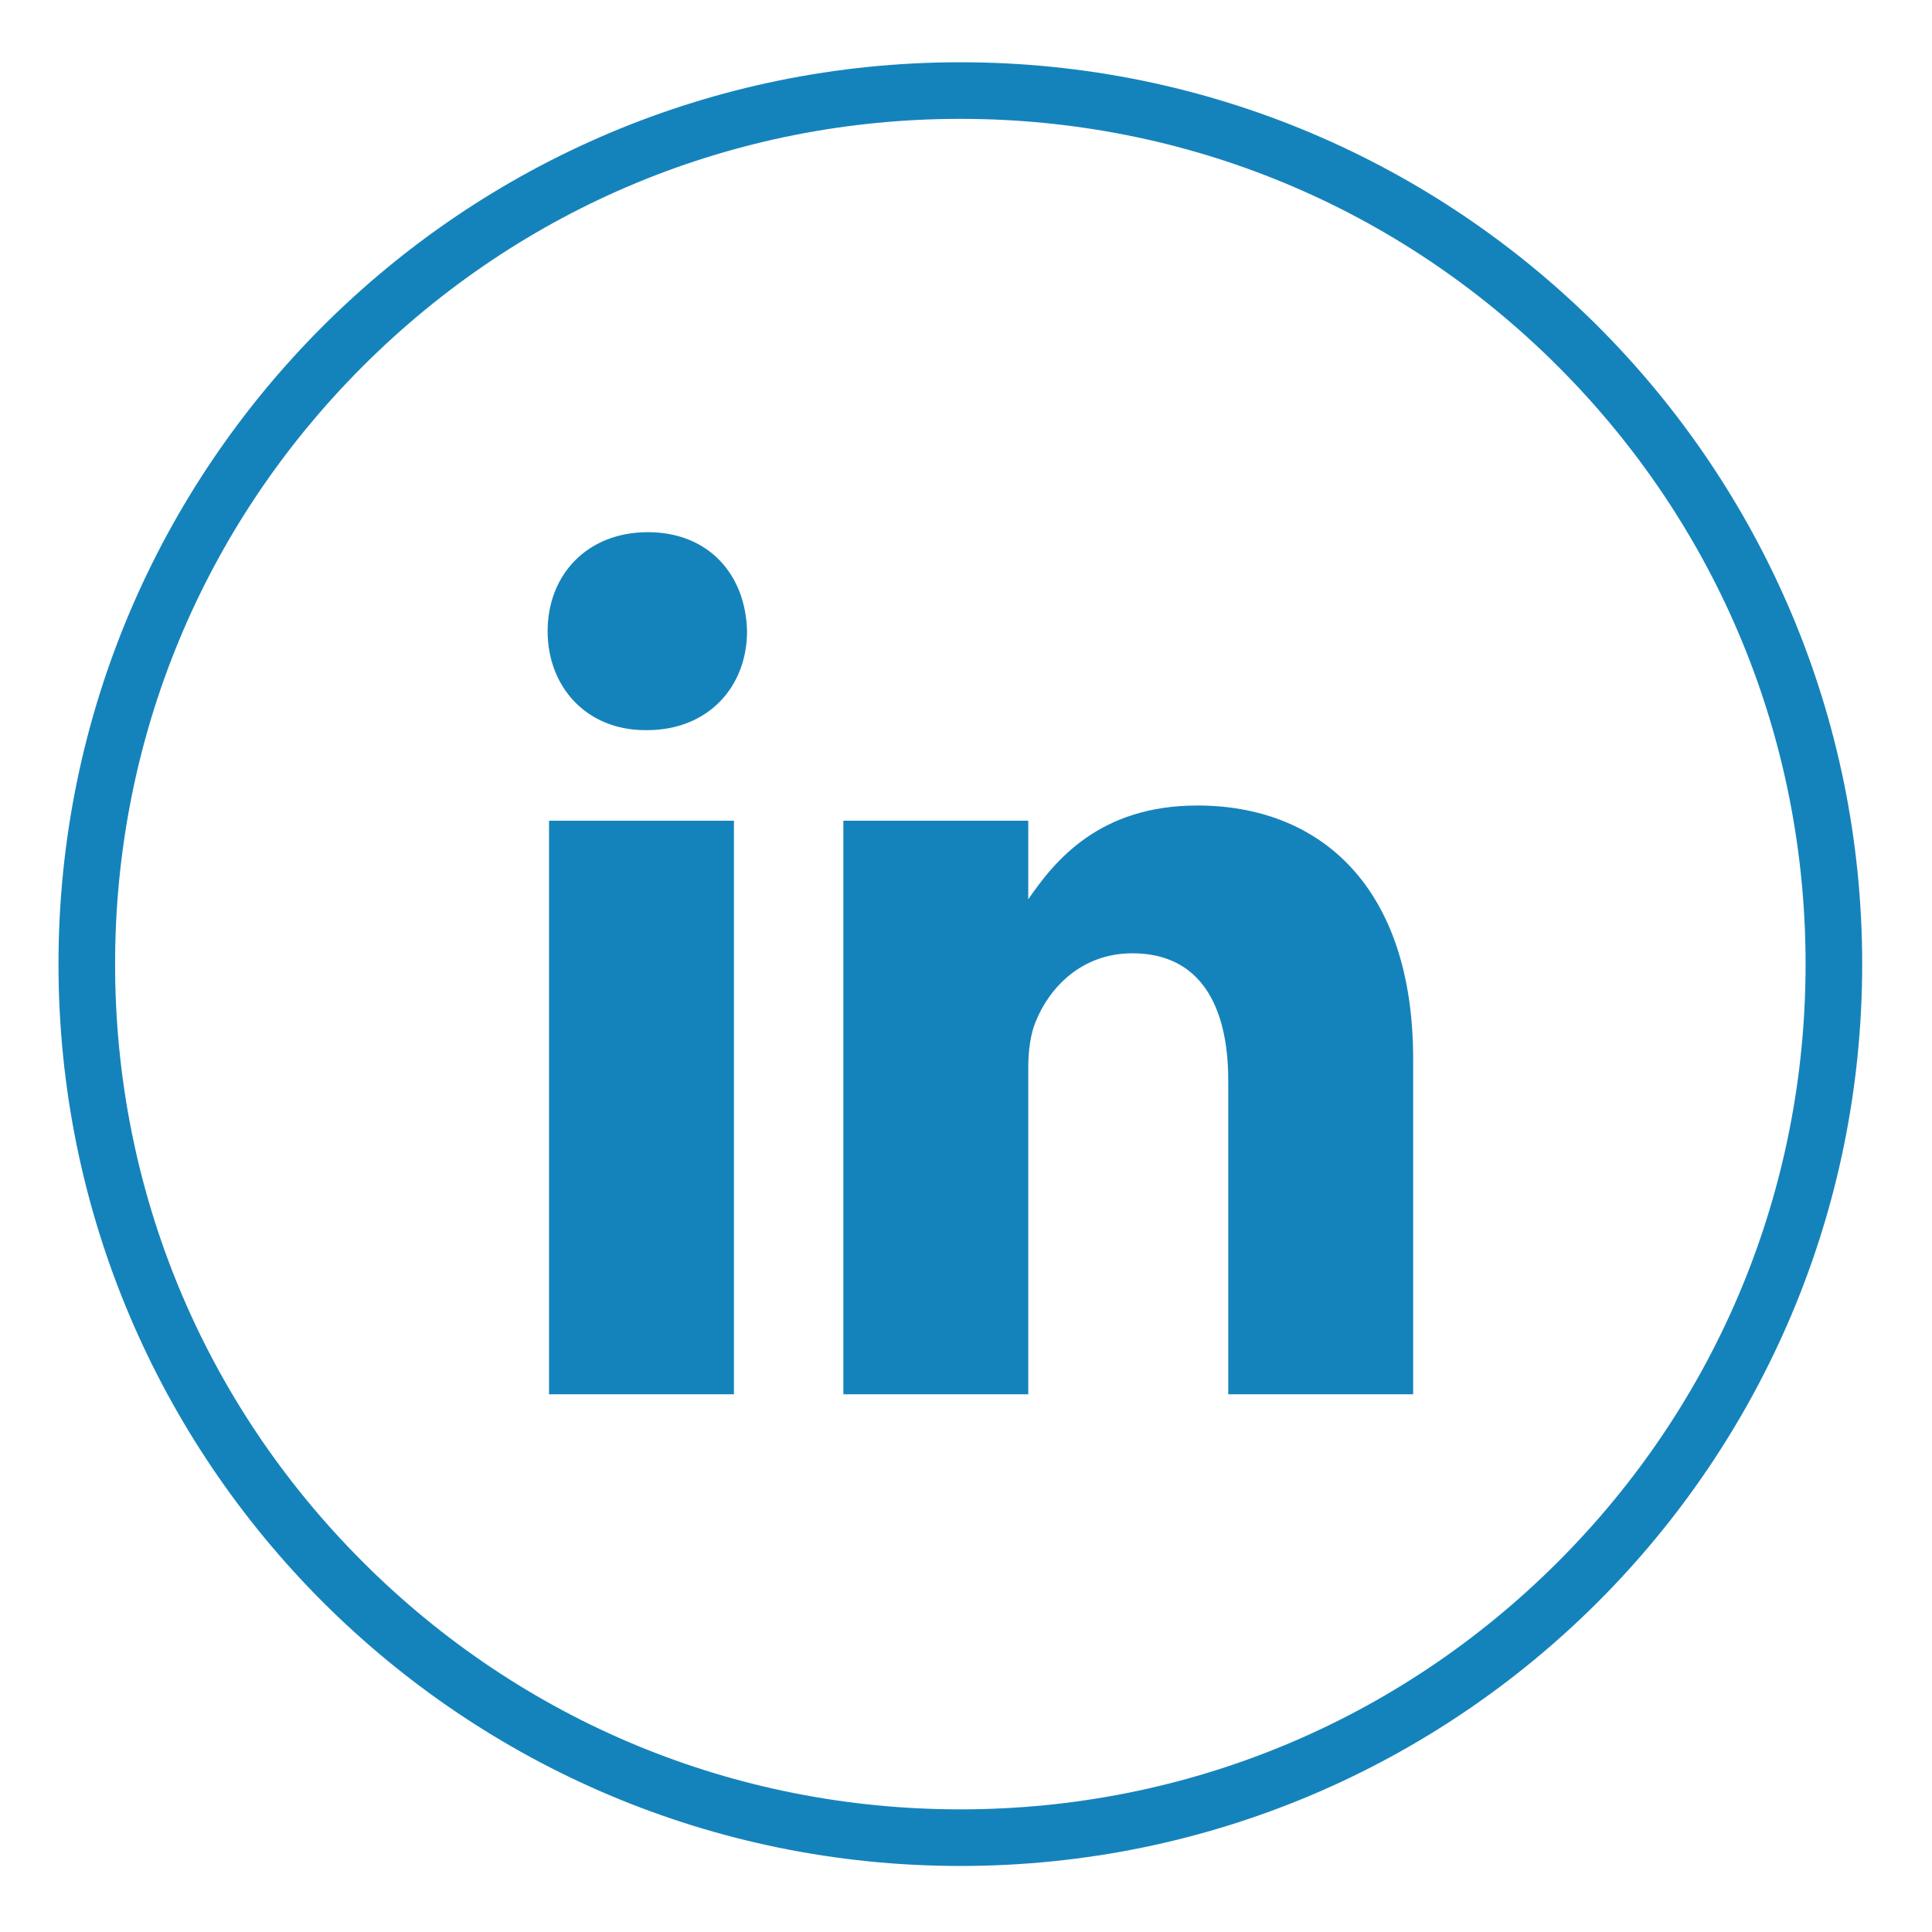
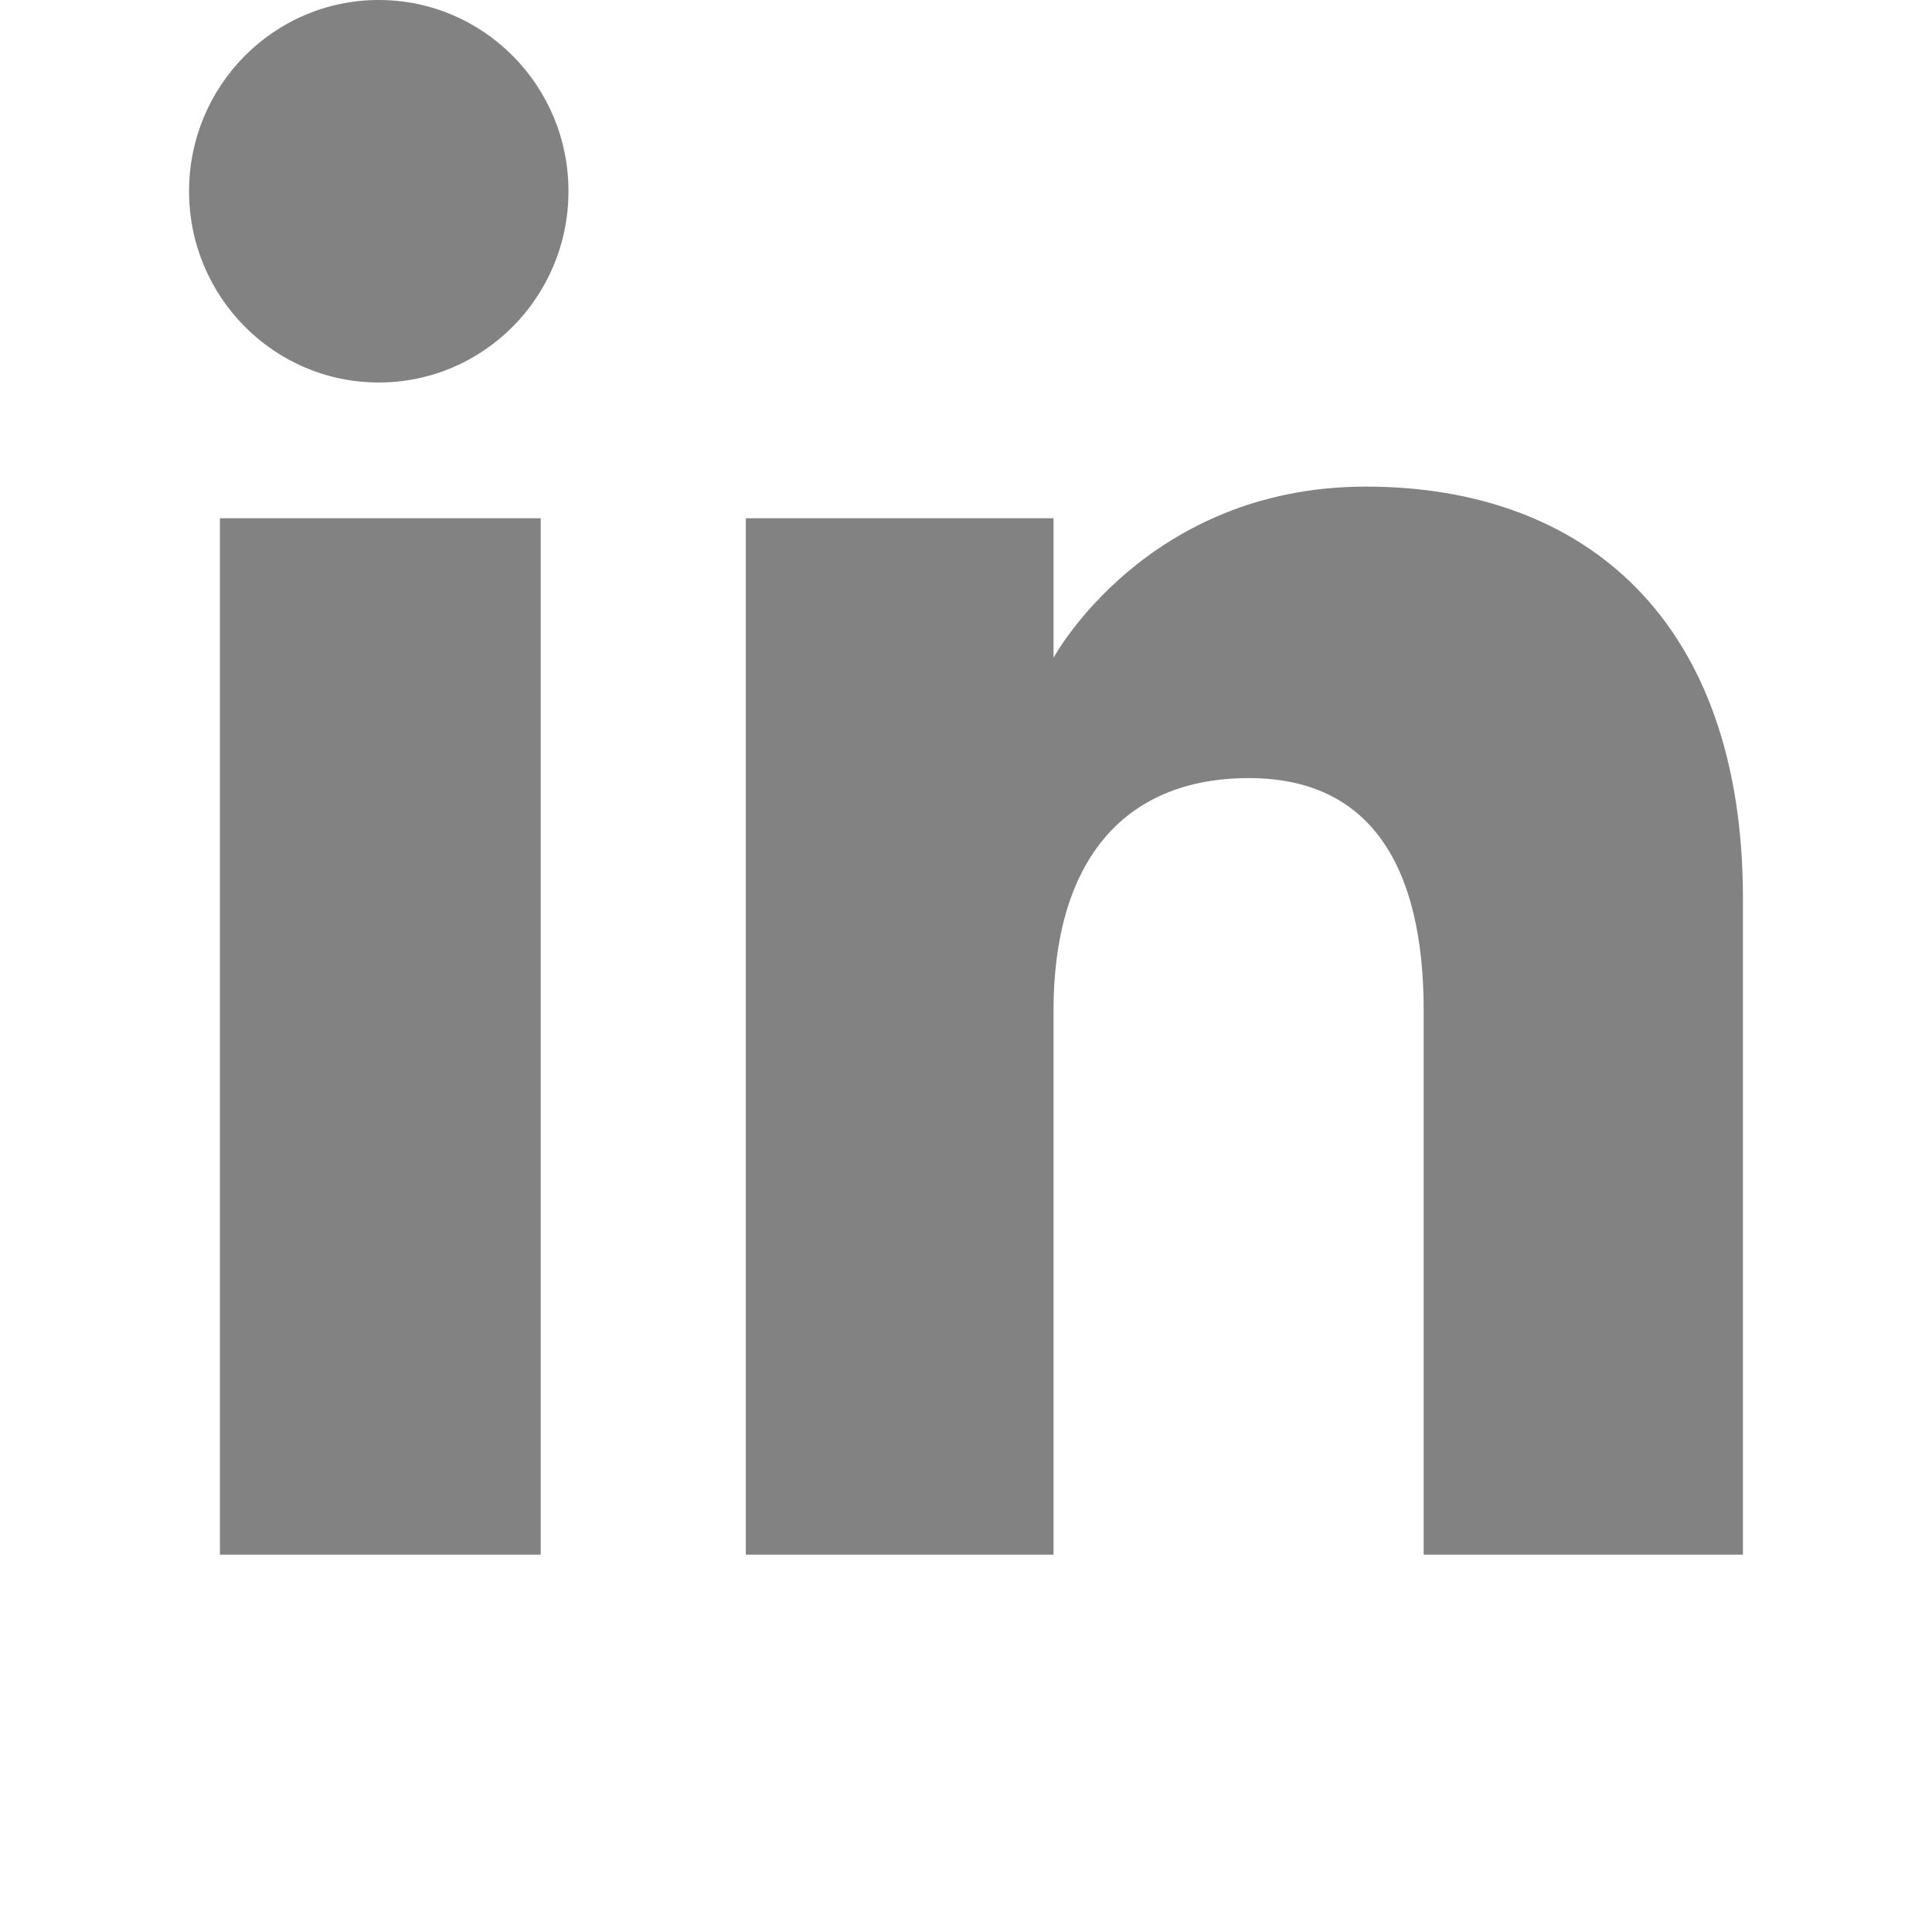
- <svg xmlns="http://www.w3.org/2000/svg" enable-background="new 0 0 512 512" height="512px" id="Layer_1" version="1.1" viewBox="0 0 512 512" width="512px" xml:space="preserve">
-   <g id="linkedin">
-     <path d="M374.5,369.5v-88.875c0-45.875-24.888-67.158-57.17-67.158c-26.022,0-37.83,14.666-44.83,24.859V217.5h-49   v152h49v-86.64c0-4.471,0.608-8.853,1.95-12.072c3.577-8.943,12.066-18.153,25.659-18.153c17.795,0,25.391,13.682,25.391,33.713   V369.5H374.5z" fill="#1583BB" />
-     <path d="M171.684,141.034c-16.097,0-26.559,11.299-26.559,26.233c0,14.666,10.194,26.233,25.933,26.233h0.357   c16.365,0,26.559-11.567,26.559-26.233C197.617,152.244,187.781,141.034,171.684,141.034z" fill="#1583BB" />
-     <rect fill="#1583BB" height="152" width="49" x="145.5" y="217.5" />
-     <path d="M254.5,16.5c-131.996,0-239,107.004-239,239s107.004,239,239,239s239-107.004,239-239   S386.496,16.5,254.5,16.5z M412.892,413.892C370.584,456.2,314.333,479.5,254.5,479.5c-59.833,0-116.084-23.3-158.392-65.608   C53.8,371.584,30.5,315.333,30.5,255.5c0-59.833,23.3-116.084,65.608-158.392C138.416,54.8,194.667,31.5,254.5,31.5   c59.833,0,116.084,23.3,158.392,65.608C455.2,139.416,478.5,195.667,478.5,255.5C478.5,315.333,455.2,371.584,412.892,413.892z" fill="#1583BB" />
-   </g>
+ <svg viewBox="0 50 512 512">
+   <path fill="#828282" d="M150.65,100.682c0,27.992-22.508,50.683-50.273,50.683c-27.765,0-50.273-22.691-50.273-50.683         C50.104,72.691,72.612,50,100.377,50C128.143,50,150.65,72.691,150.65,100.682z M143.294,187.333H58.277V462h85.017V187.333z         M279.195,187.333h-81.541V462h81.541c0,0,0-101.877,0-144.181c0-38.624,17.779-61.615,51.807-61.615         c31.268,0,46.289,22.071,46.289,61.615c0,39.545,0,144.181,0,144.181h84.605c0,0,0-100.344,0-173.915         s-41.689-109.131-99.934-109.131s-82.768,45.369-82.768,45.369V187.333z" />
</svg>
